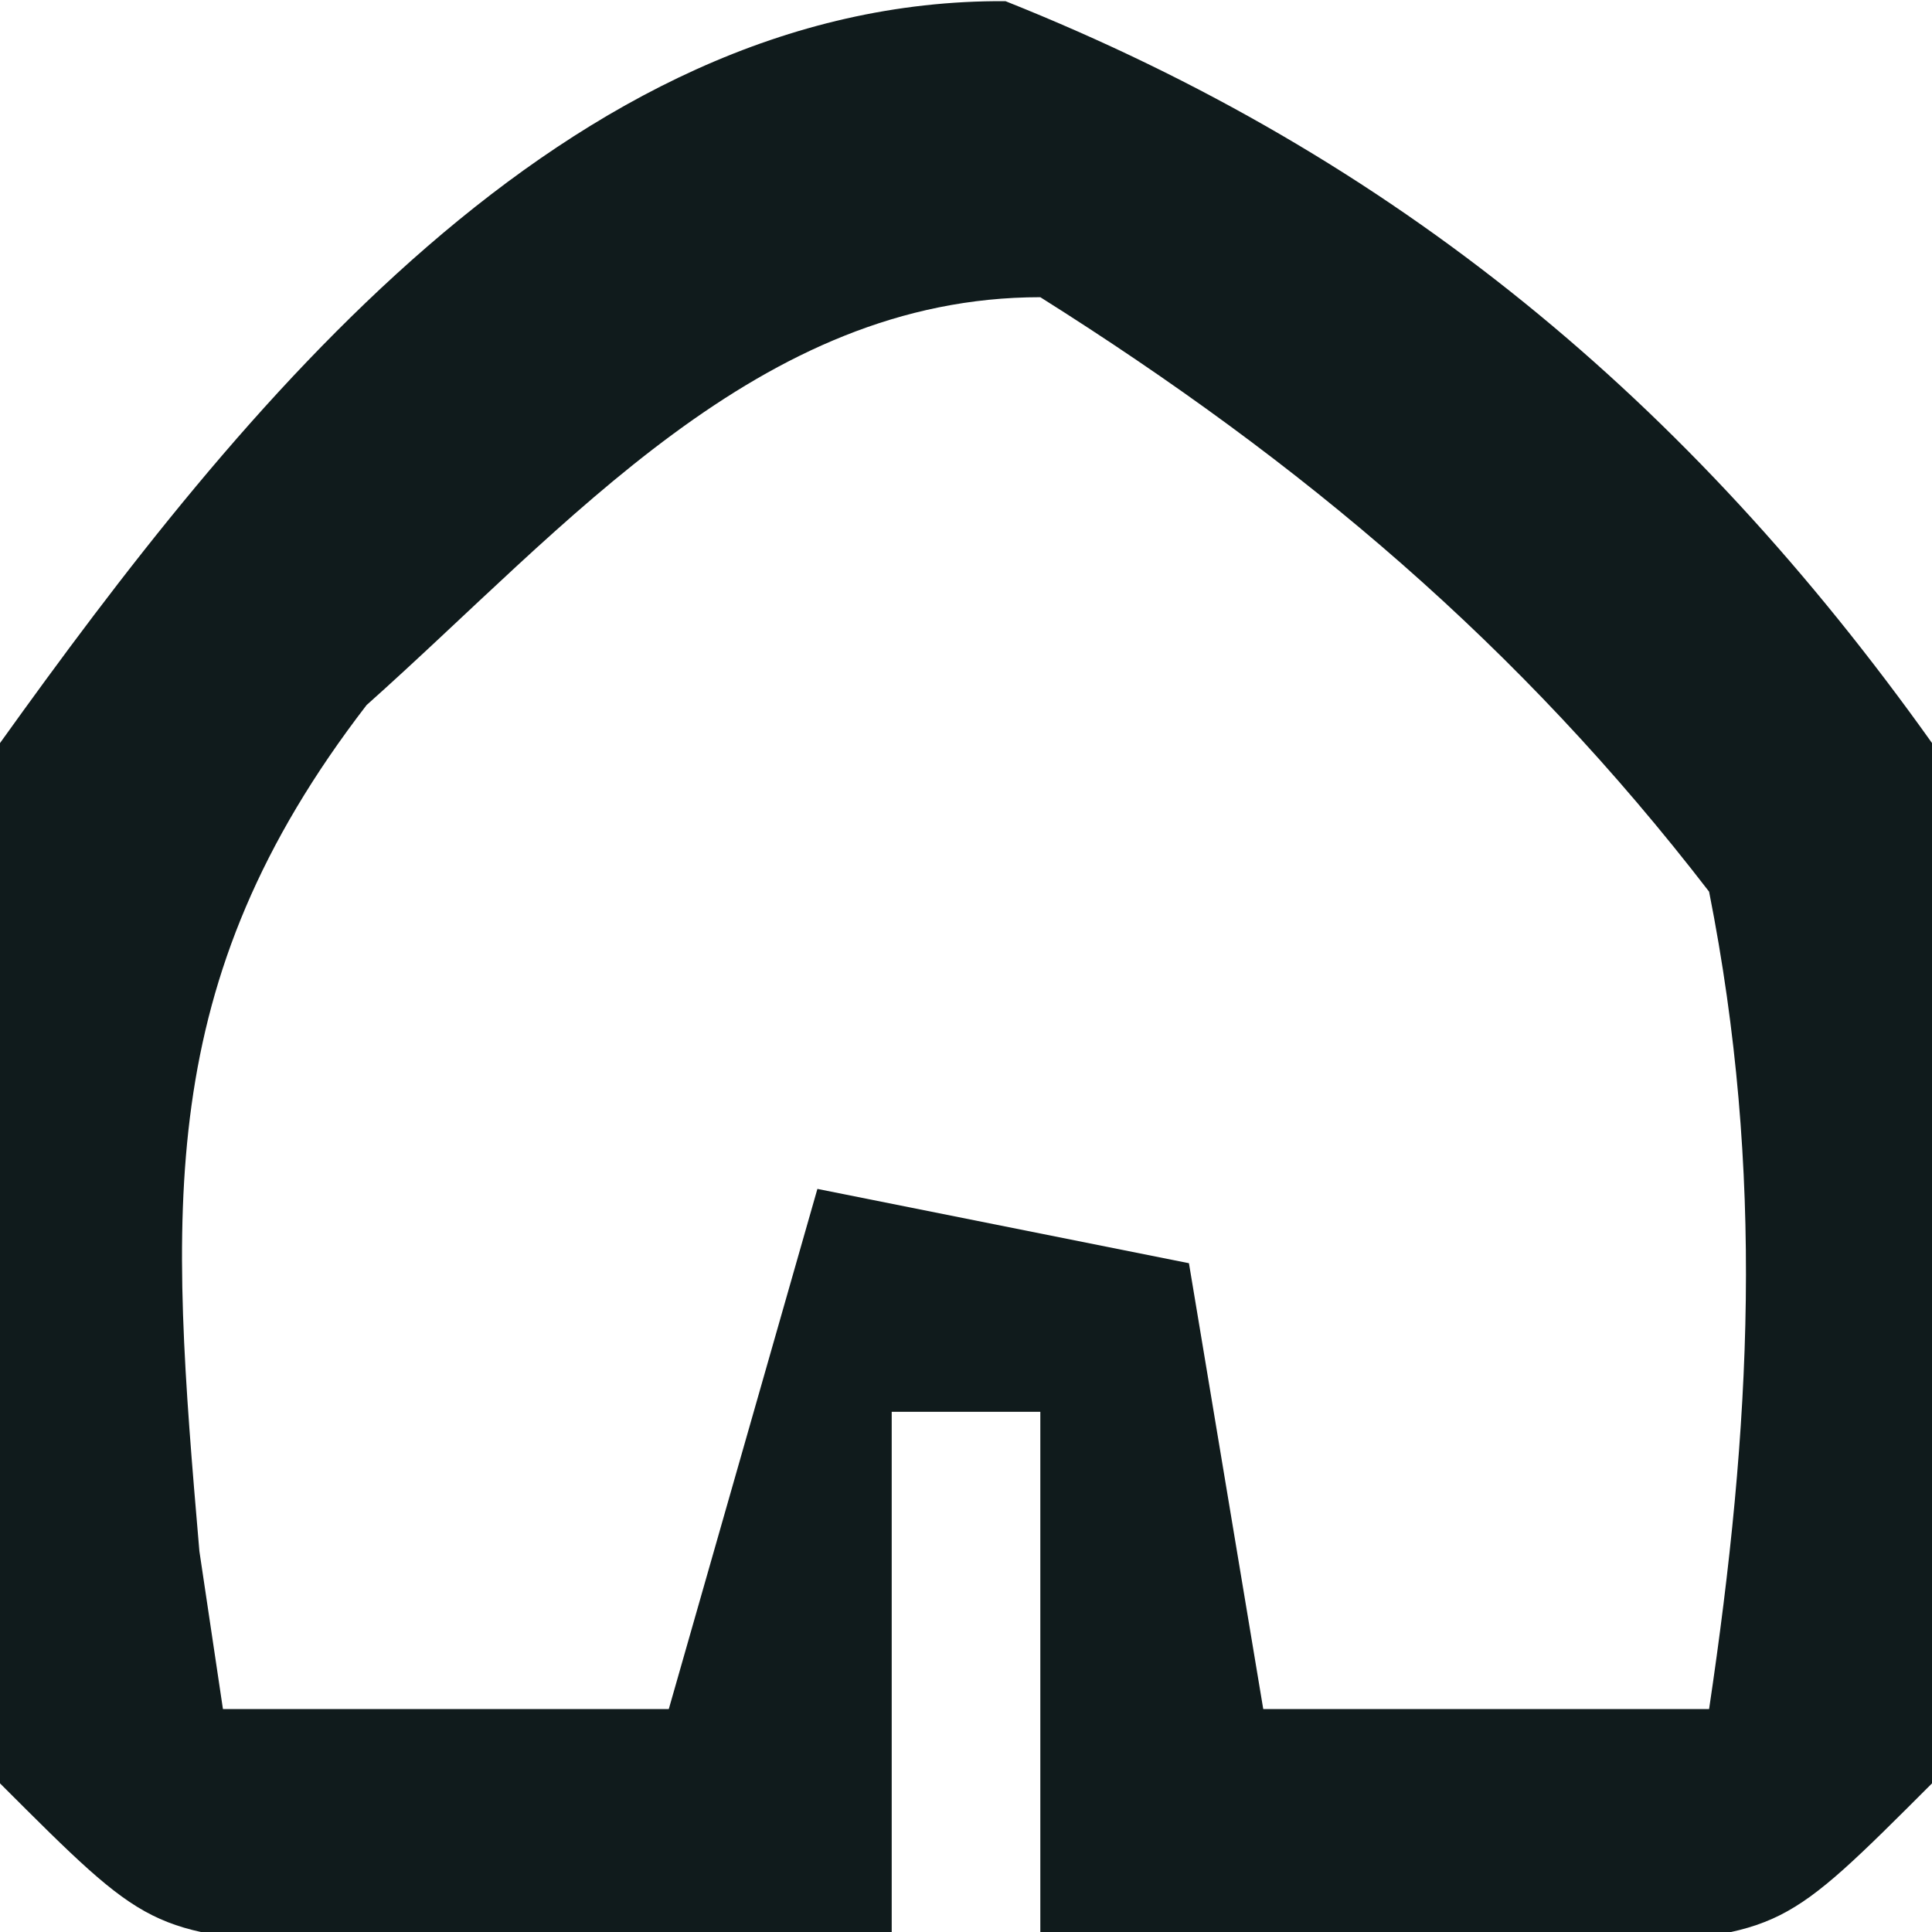
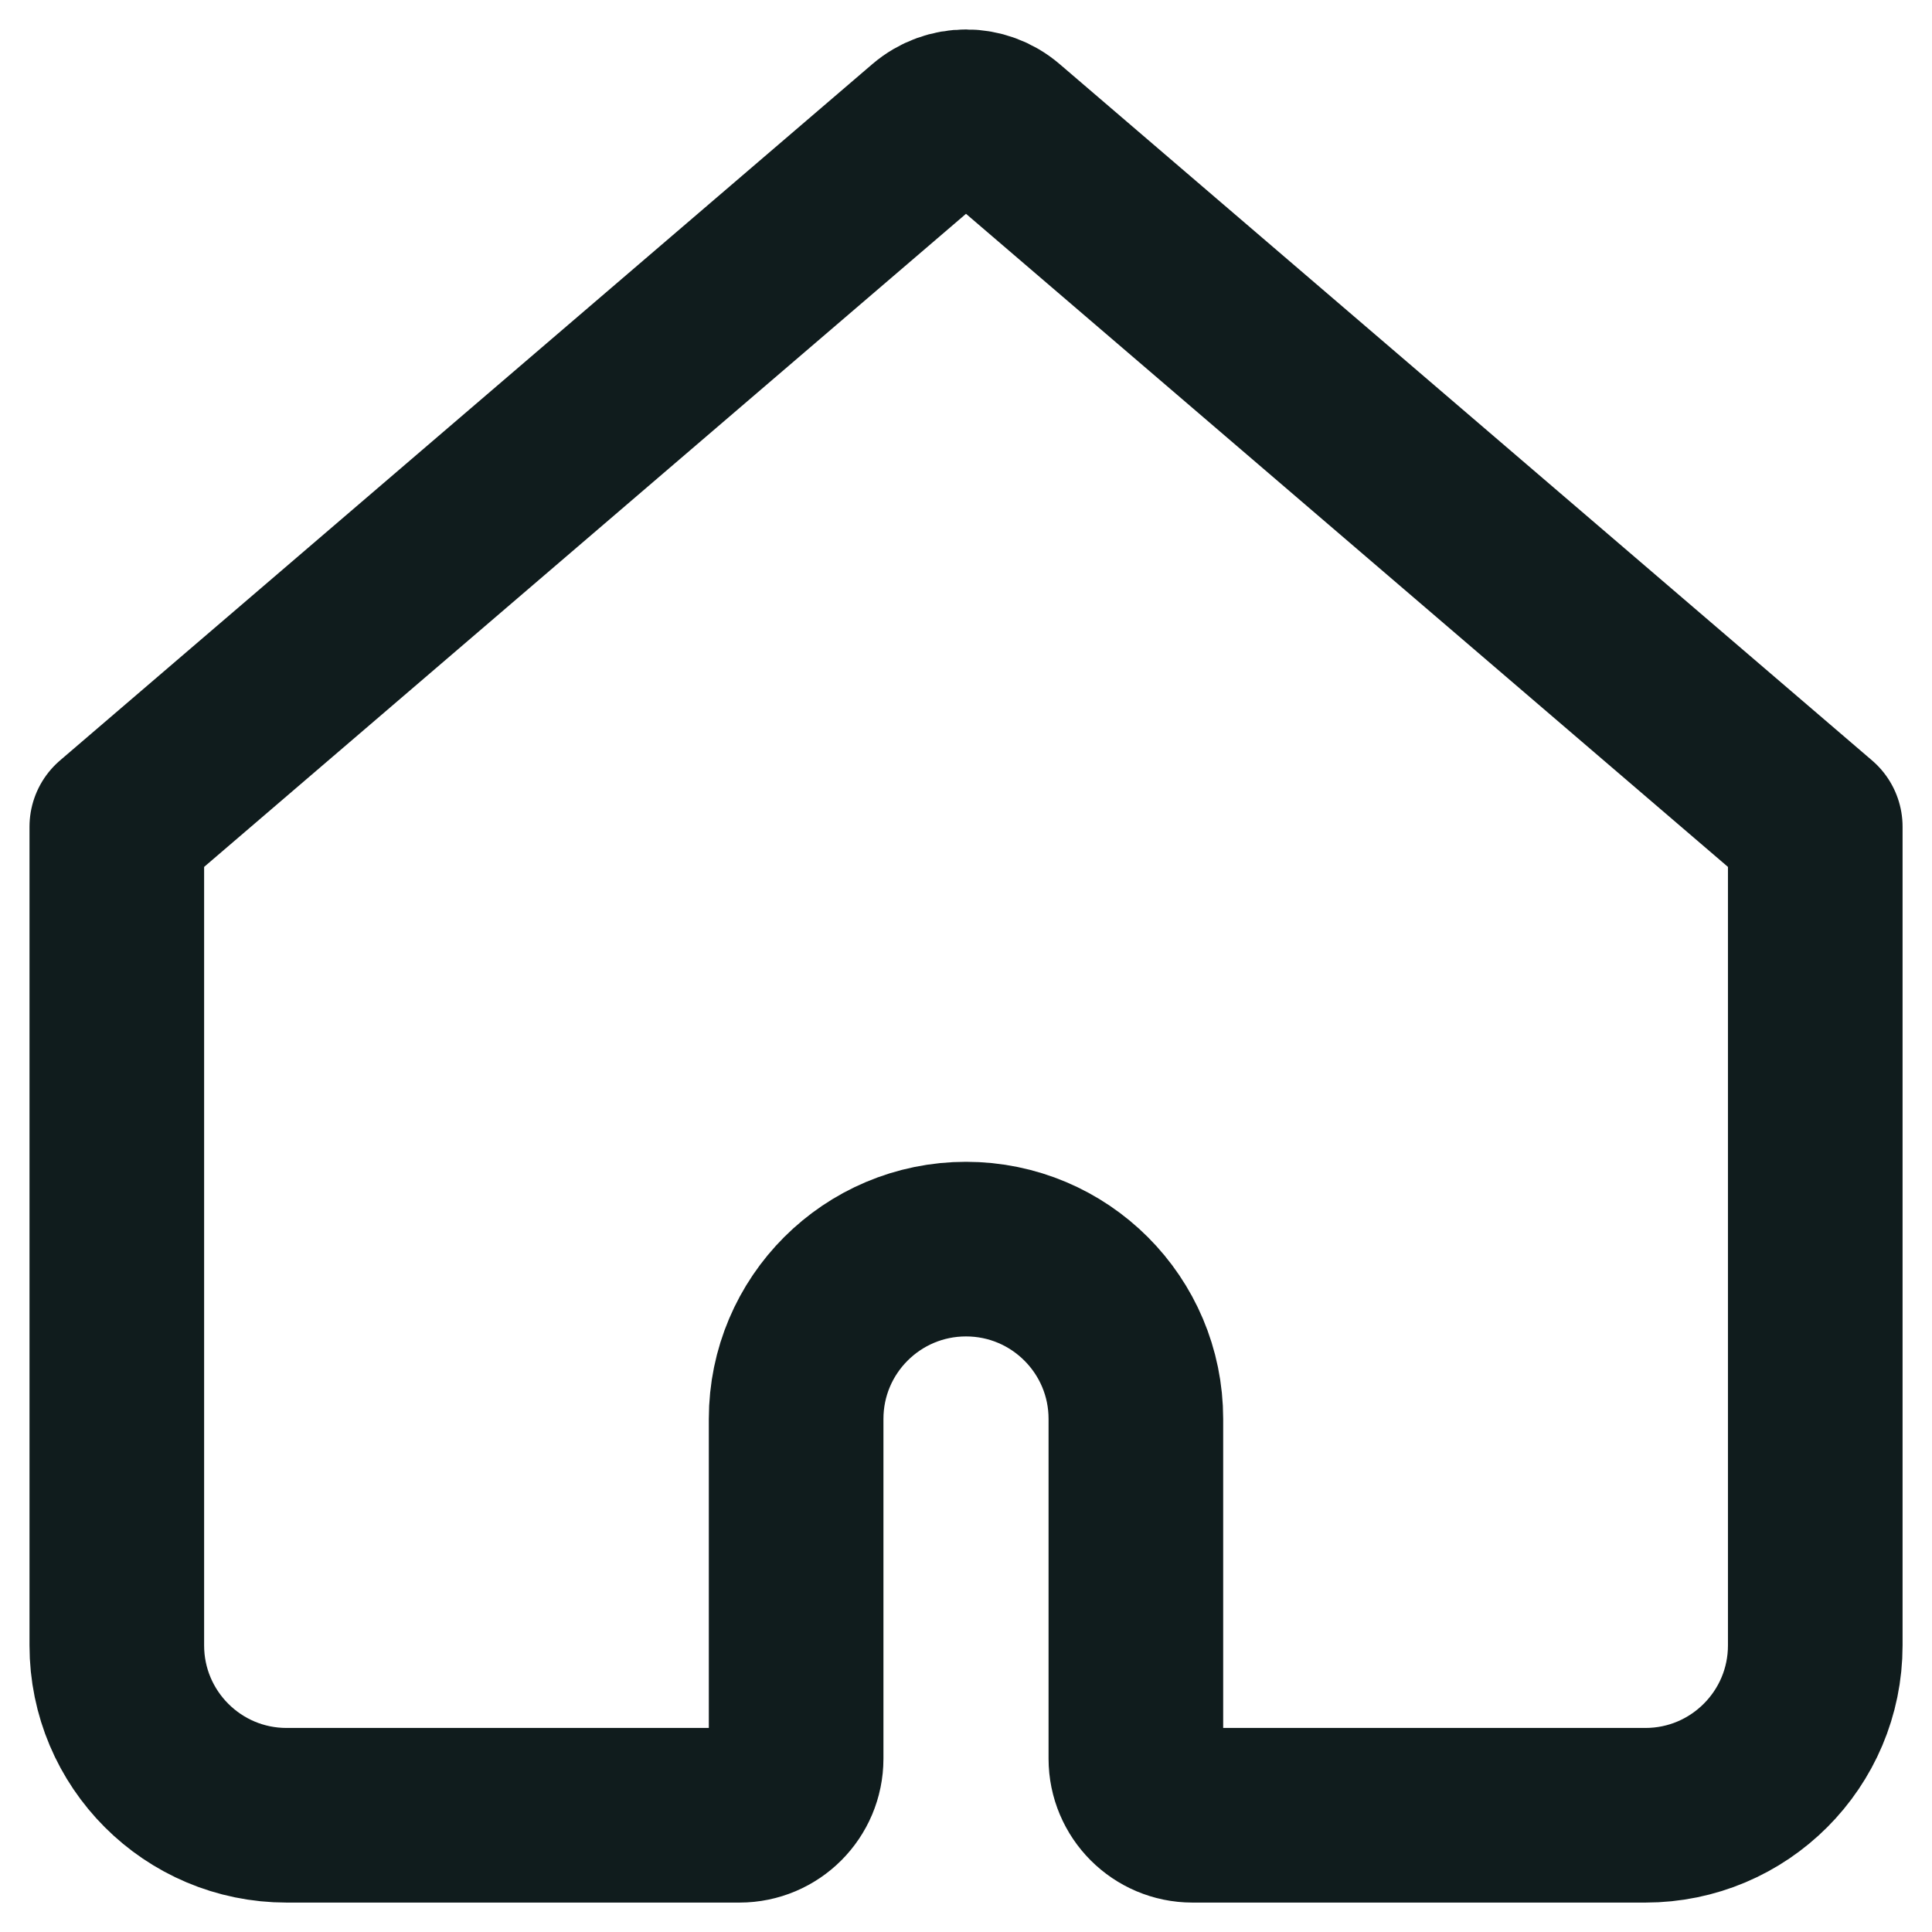
- <svg xmlns="http://www.w3.org/2000/svg" version="1.1" width="26" height="26">
-   <path d="M0 0 C5.259 2.097 9.194 5.386 12.469 9.984 C13.41 14.778 13.361 19.183 12.469 23.984 C10.469 25.984 10.469 25.984 8.086 26.18 C7.181 26.156 6.276 26.133 5.344 26.109 C4.434 26.091 3.524 26.073 2.586 26.055 C1.887 26.031 1.189 26.008 0.469 25.984 C0.469 23.674 0.469 21.364 0.469 18.984 C-0.191 18.984 -0.851 18.984 -1.531 18.984 C-1.531 21.294 -1.531 23.604 -1.531 25.984 C-3.156 26.038 -4.781 26.077 -6.406 26.109 C-7.311 26.133 -8.216 26.156 -9.148 26.18 C-11.531 25.984 -11.531 25.984 -13.531 23.984 C-14.498 19.156 -14.545 14.805 -13.531 9.984 C-10.326 5.511 -5.91 -0.036 0 0 Z M-8.598 9.473 C-11.487 13.226 -11.24 16.279 -10.848 20.859 C-10.743 21.561 -10.639 22.262 -10.531 22.984 C-8.551 22.984 -6.571 22.984 -4.531 22.984 C-3.541 19.519 -3.541 19.519 -2.531 15.984 C-0.881 16.314 0.769 16.644 2.469 16.984 C2.799 18.964 3.129 20.944 3.469 22.984 C5.449 22.984 7.429 22.984 9.469 22.984 C10.036 19.175 10.219 15.776 9.469 11.984 C6.917 8.67 4.004 6.211 0.469 3.984 C-3.321 3.984 -5.89 7.059 -8.598 9.473 Z " fill="#101B1C" transform="translate(13.53125,0.015625)" />
+ <svg xmlns="http://www.w3.org/2000/svg" width="26" height="26" viewBox="0 0 26 26" fill="none">
+   <path d="M13.496 1.755C13.211 1.51 12.79 1.51 12.504 1.755L1.572 11.126V22.143C1.572 23.405 2.595 24.429 3.857 24.429H9.952C10.373 24.429 10.714 24.087 10.714 23.667V19.095C10.714 17.833 11.738 16.81 13 16.81C14.262 16.81 15.286 17.833 15.286 19.095V23.667C15.286 24.087 15.627 24.429 16.048 24.429H22.143C23.405 24.429 24.429 23.405 24.429 22.143V11.126L13.496 1.755Z" stroke="#101C1D" stroke-width="2.35" stroke-linecap="square" stroke-linejoin="round" />
</svg>
